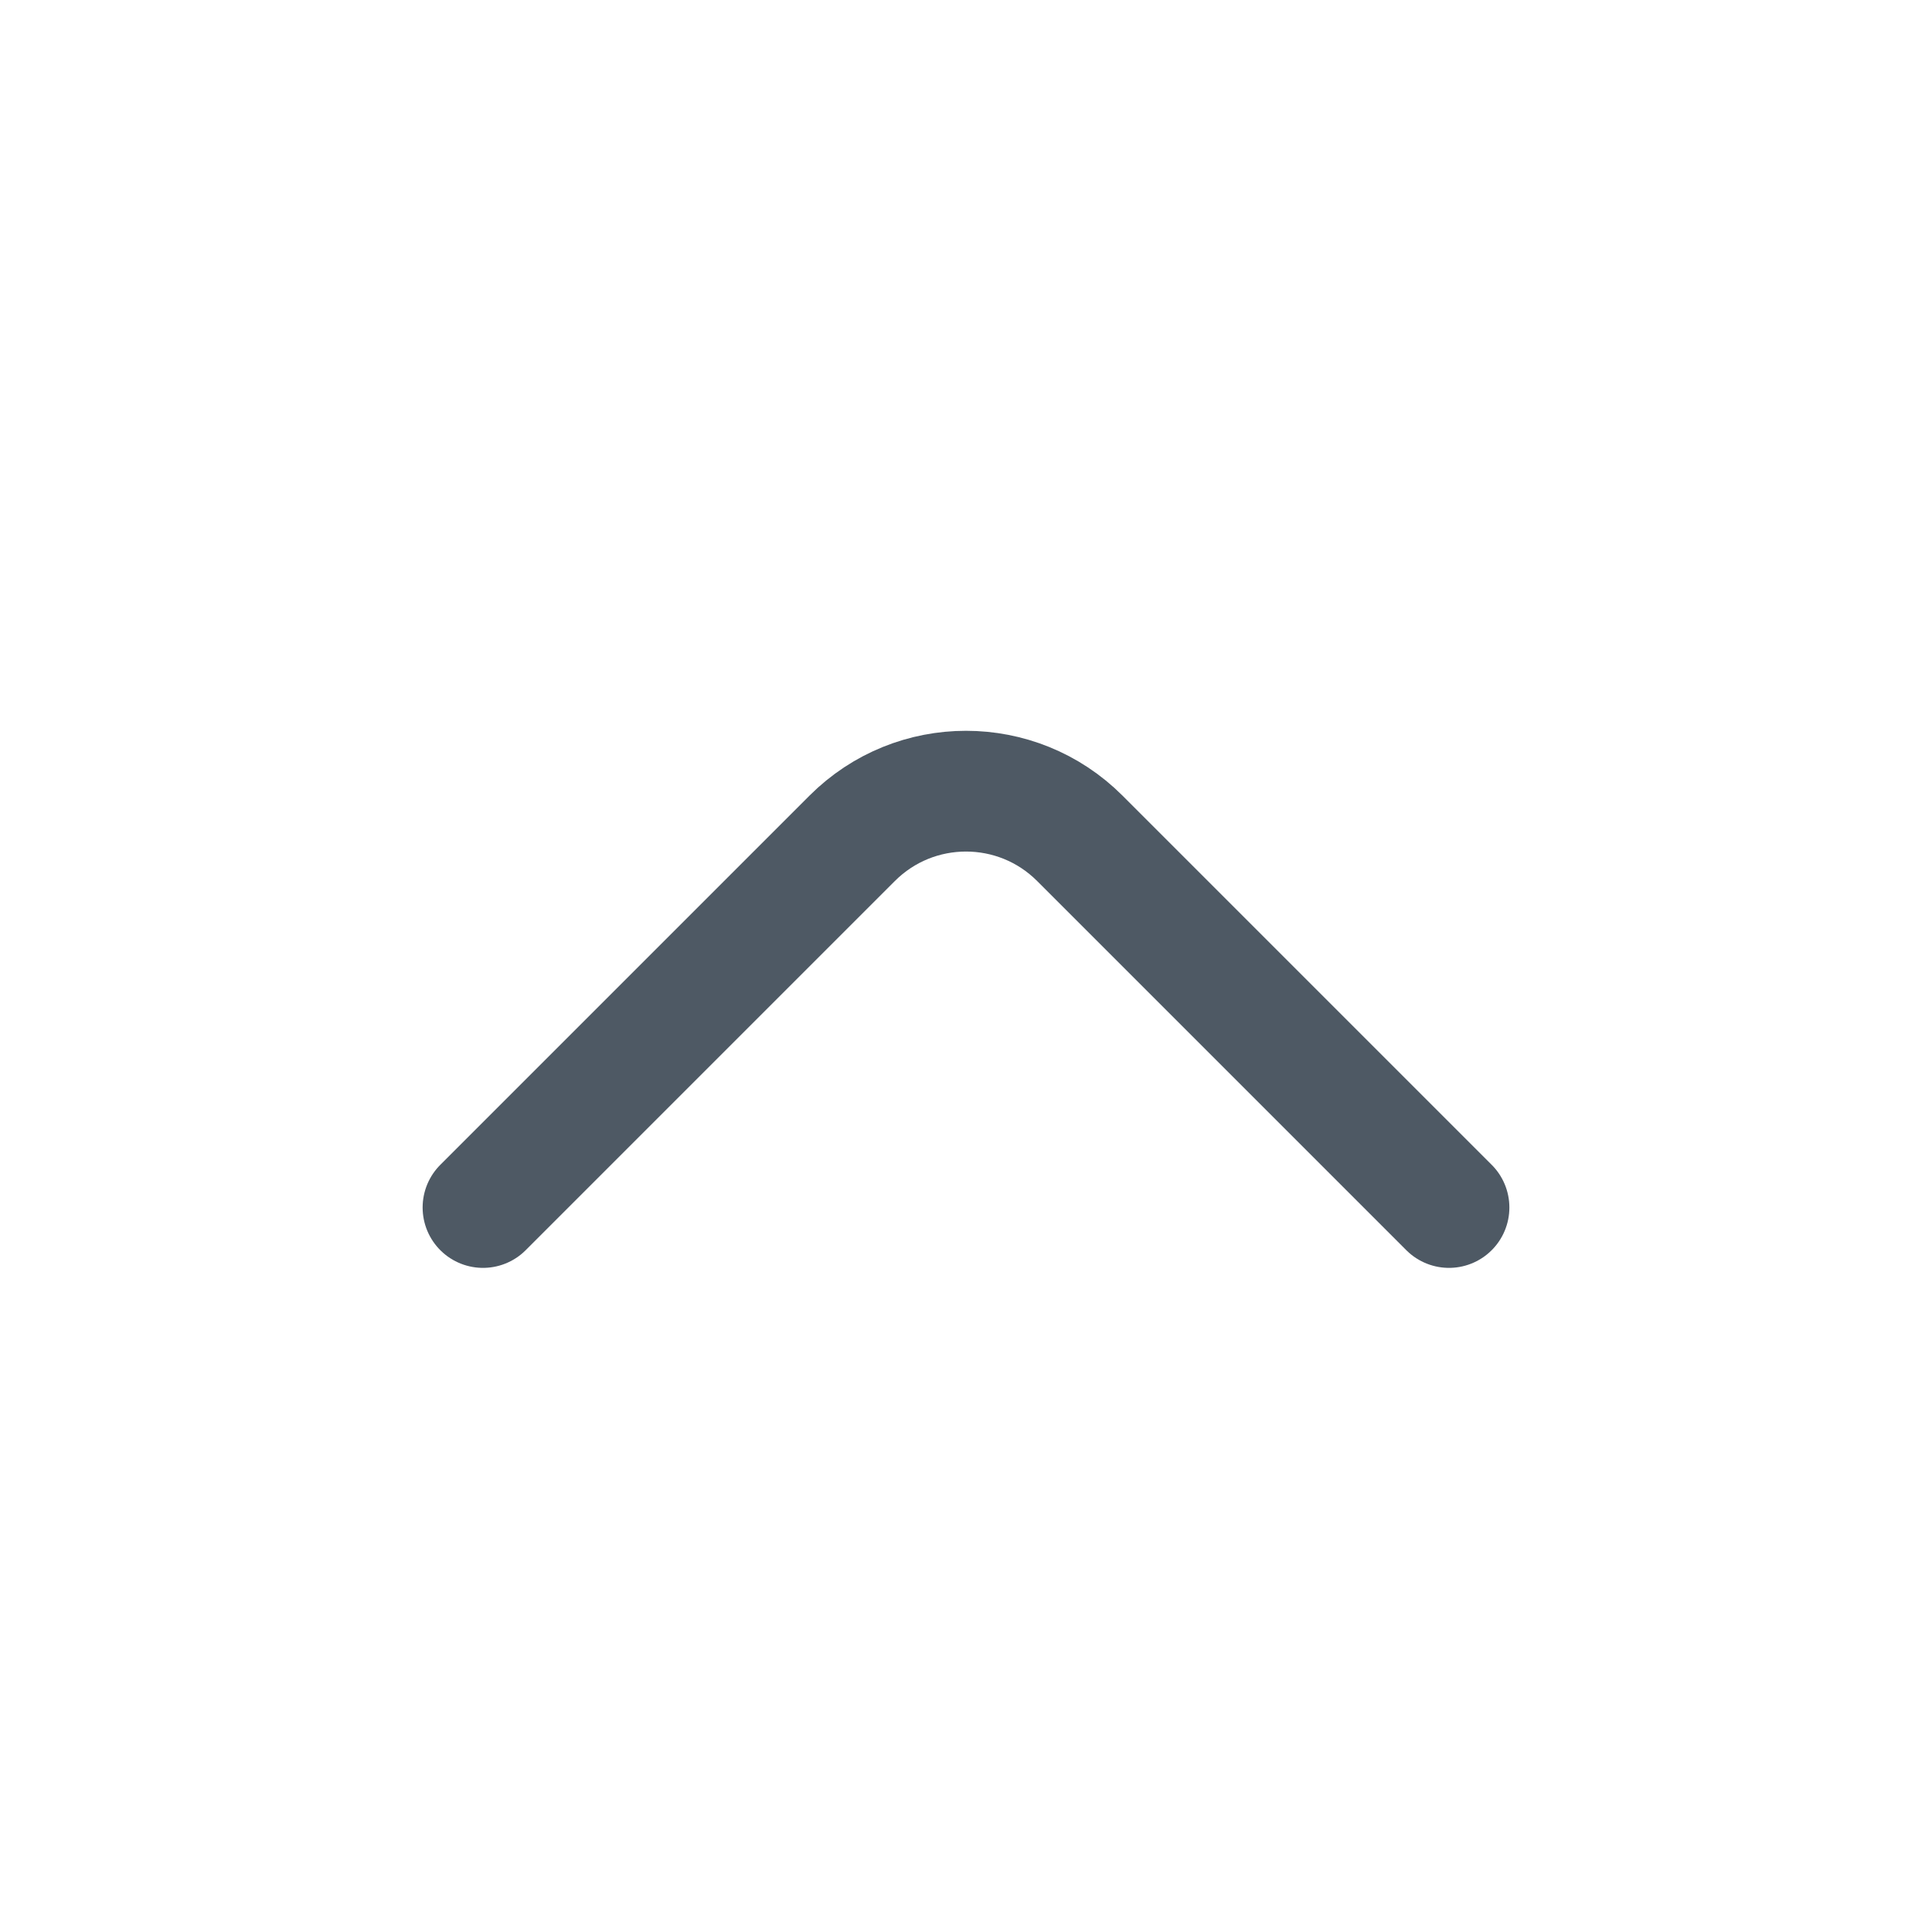
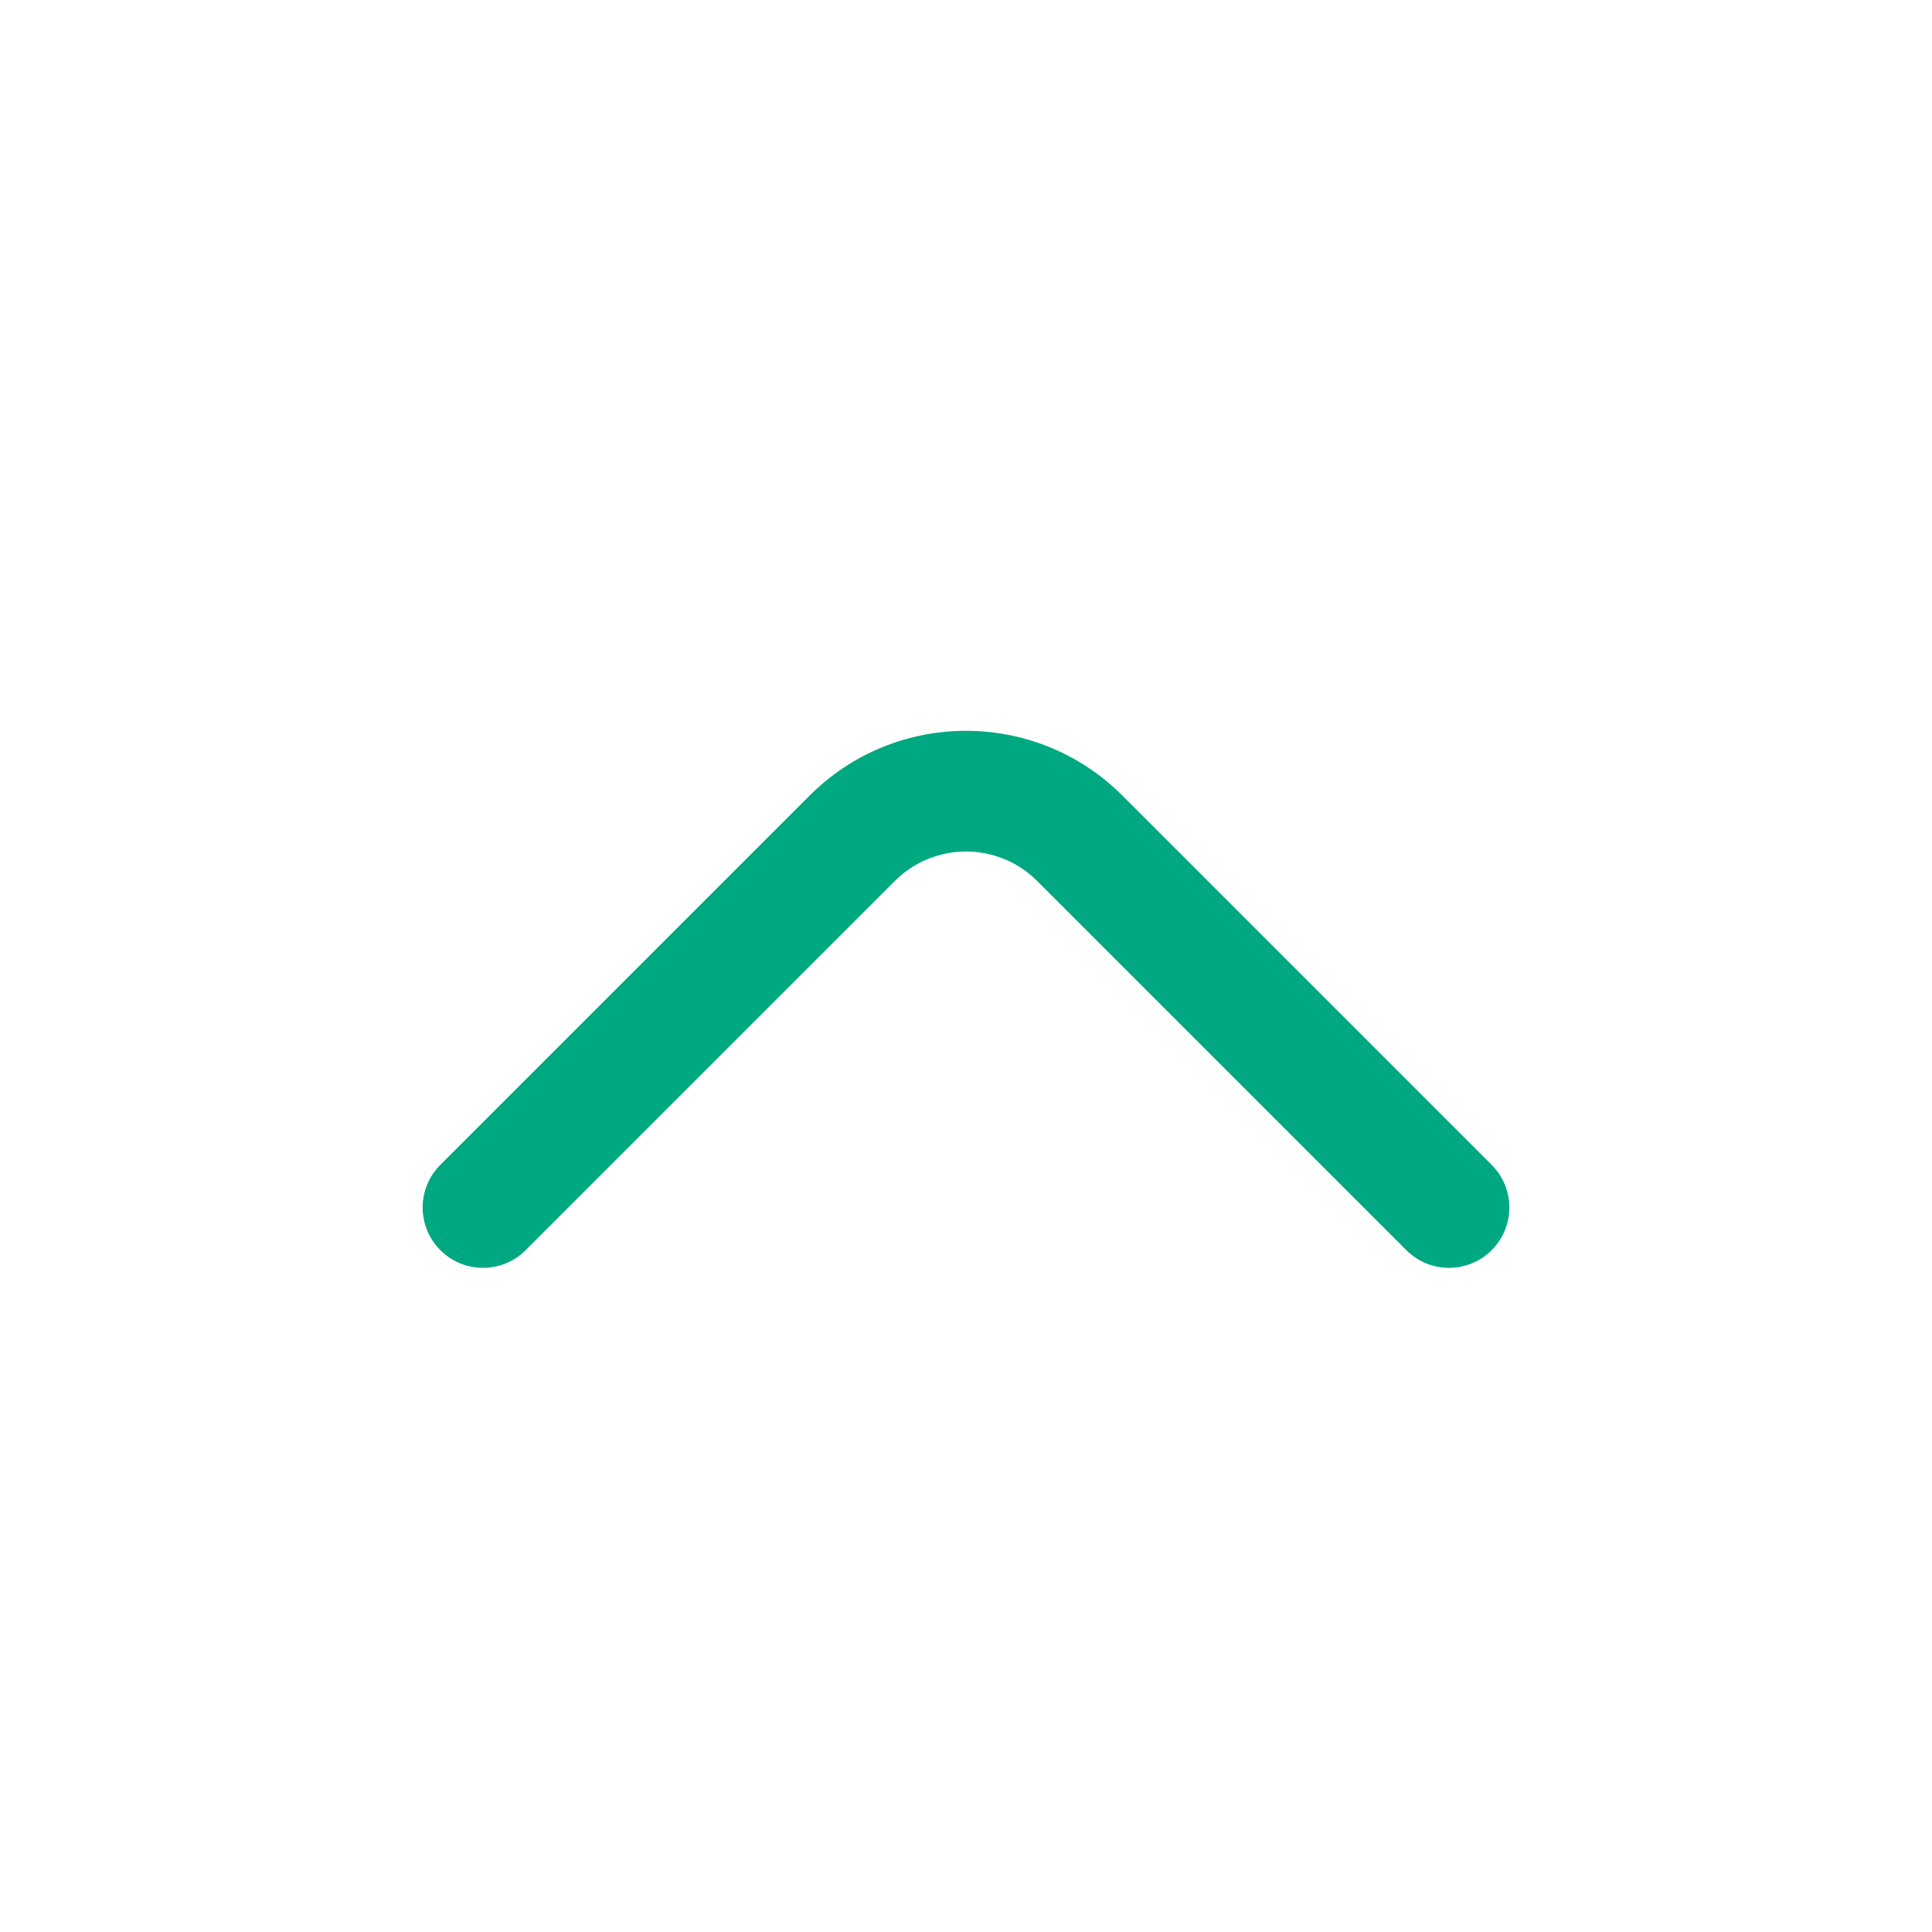
<svg xmlns="http://www.w3.org/2000/svg" width="24" height="24" viewBox="0 0 24 24" fill="none">
-   <path d="M6 15L10.586 10.414C11.367 9.633 12.633 9.633 13.414 10.414L18 15" stroke="#4E5964" stroke-width="1.5" stroke-linecap="round" stroke-linejoin="round" />
+   <path d="M11.116 10.944C11.604 10.456 12.396 10.456 12.884 10.944L17.47 15.53C17.763 15.823 18.237 15.823 18.53 15.53C18.823 15.237 18.823 14.762 18.53 14.47L13.944 9.884C12.871 8.81 11.129 8.81 10.056 9.884L5.47 14.47C5.177 14.762 5.177 15.237 5.47 15.53C5.763 15.823 6.237 15.823 6.53 15.53L11.116 10.944Z" fill="#00A881" />
</svg>
